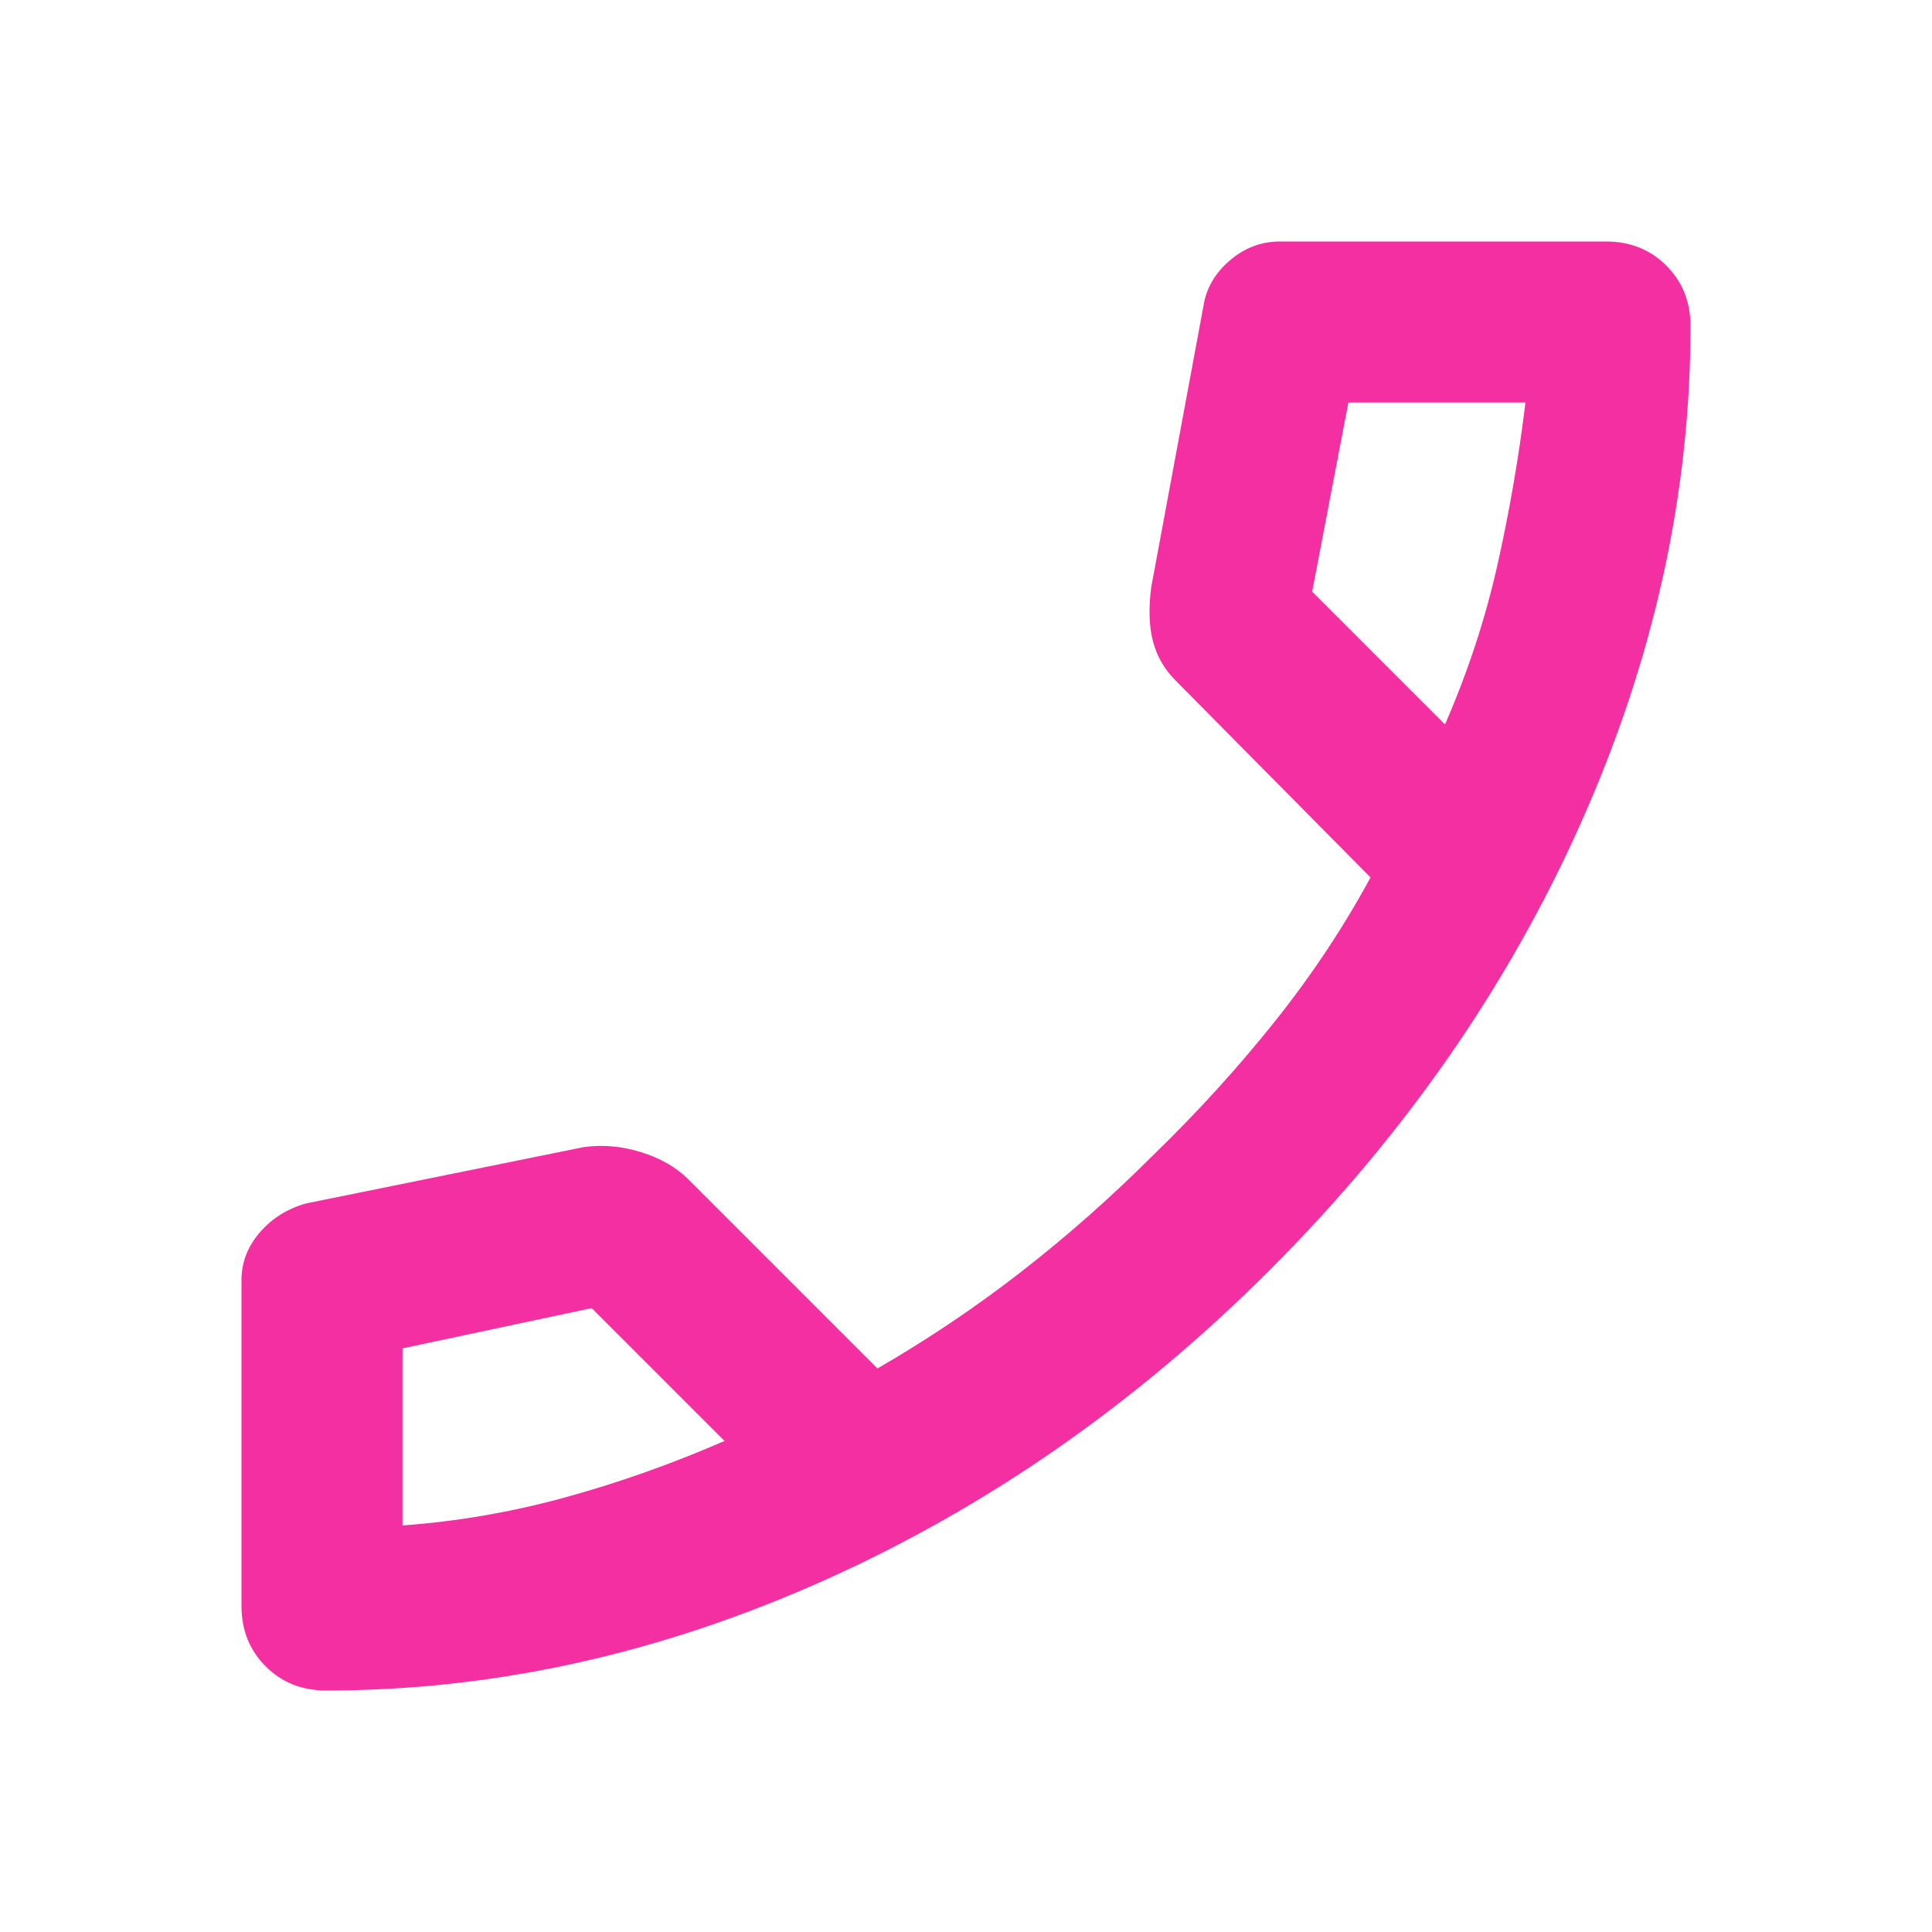
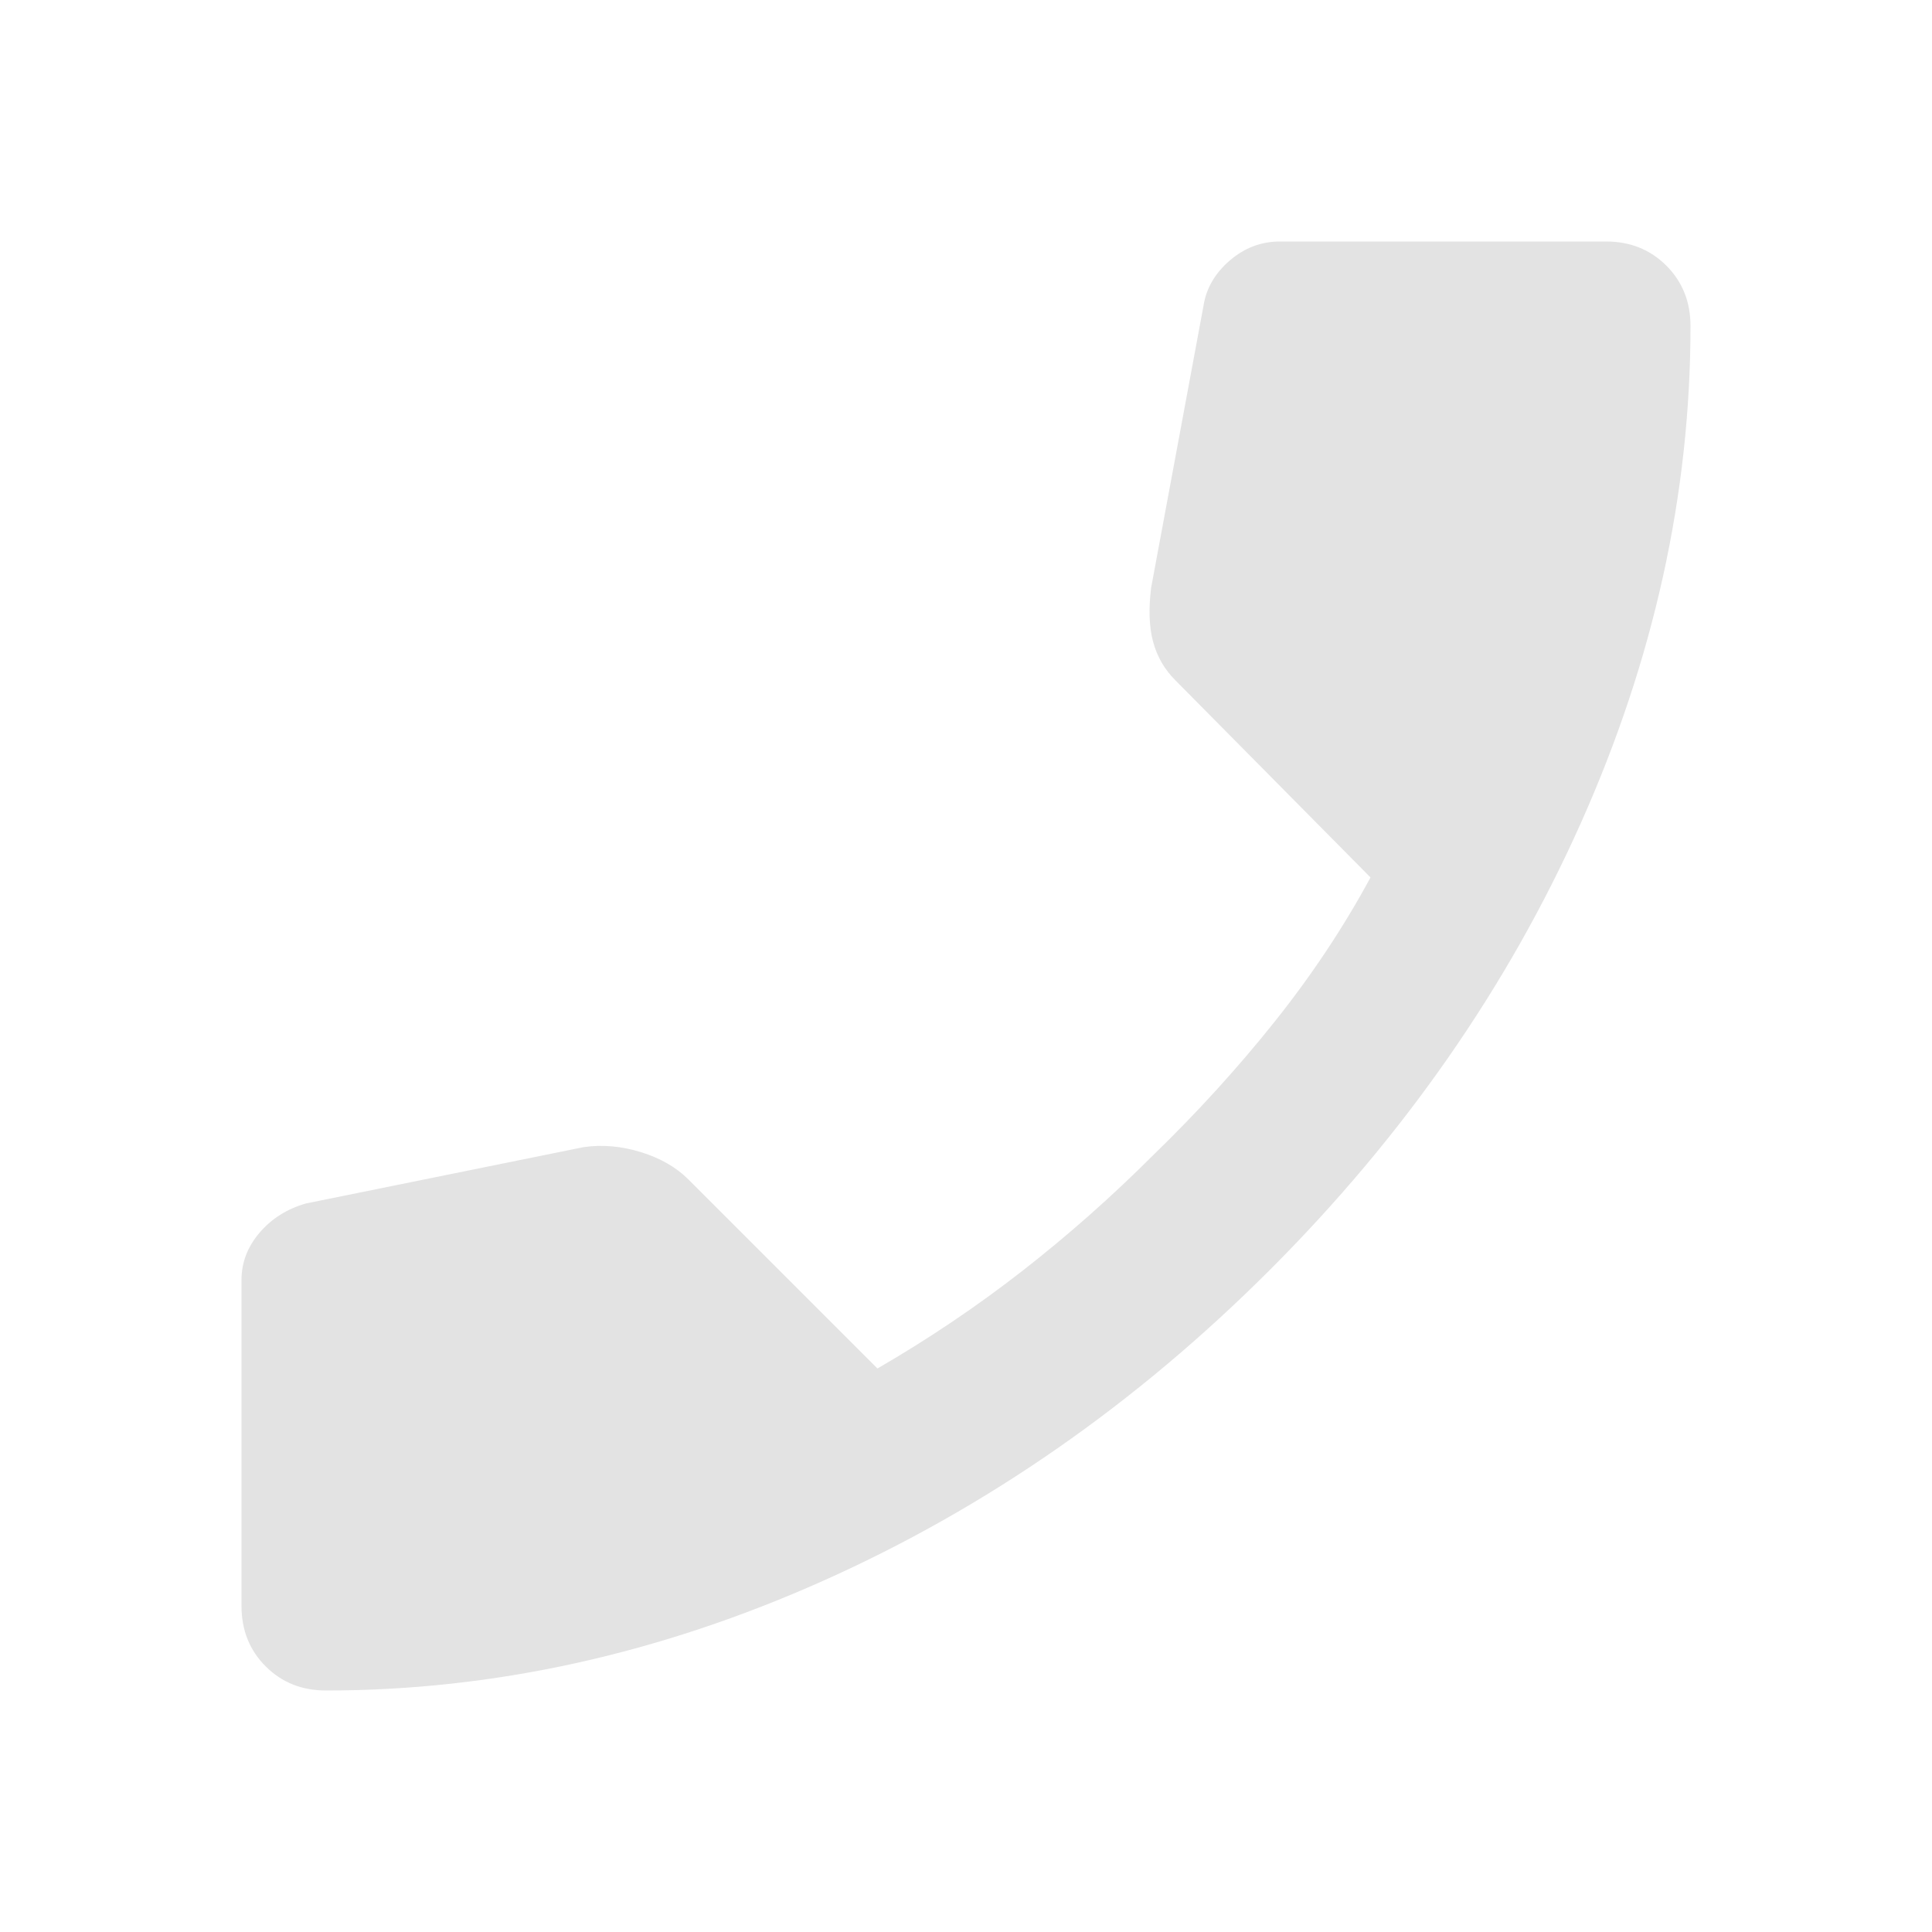
- <svg xmlns="http://www.w3.org/2000/svg" height="24px" viewBox="0 -960 960 960" width="24px" fill="#F32FA2">
-   <path d="M162-120q-18 0-30-12t-12-30v-162q0-13 9-23.5t23-14.5l138-28q14-2 28.5 2.5T342-374l94 94q38-22 72-48.5t65-57.5q33-32 60.5-66.5T681-524l-97-98q-8-8-11-19t-1-27l26-140q2-13 13-22.5t25-9.5h162q18 0 30 12t12 30q0 125-54.5 247T631-329Q531-229 409-174.5T162-120Zm556-480q17-39 26-79t14-81h-88l-18 94 66 66ZM360-244l-66-66-94 20v88q41-3 81-14t79-28Zm358-356ZM360-244Z" />
+ <svg xmlns="http://www.w3.org/2000/svg" height="24px" viewBox="0 -960 960 960" width="24px" fill="#e3e3e3">
+   <path d="M162-120q-18 0-30-12t-12-30v-162q0-13 9-23.5t23-14.5l138-28q14-2 28.5 2.5T342-374l94 94q38-22 72-48.5t65-57.5q33-32 60.5-66.5T681-524l-97-98q-8-8-11-19t-1-27l26-140q2-13 13-22.5t25-9.5h162q18 0 30 12t12 30q0 125-54.5 247T631-329Q531-229 409-174.5T162-120Z" />
</svg>
